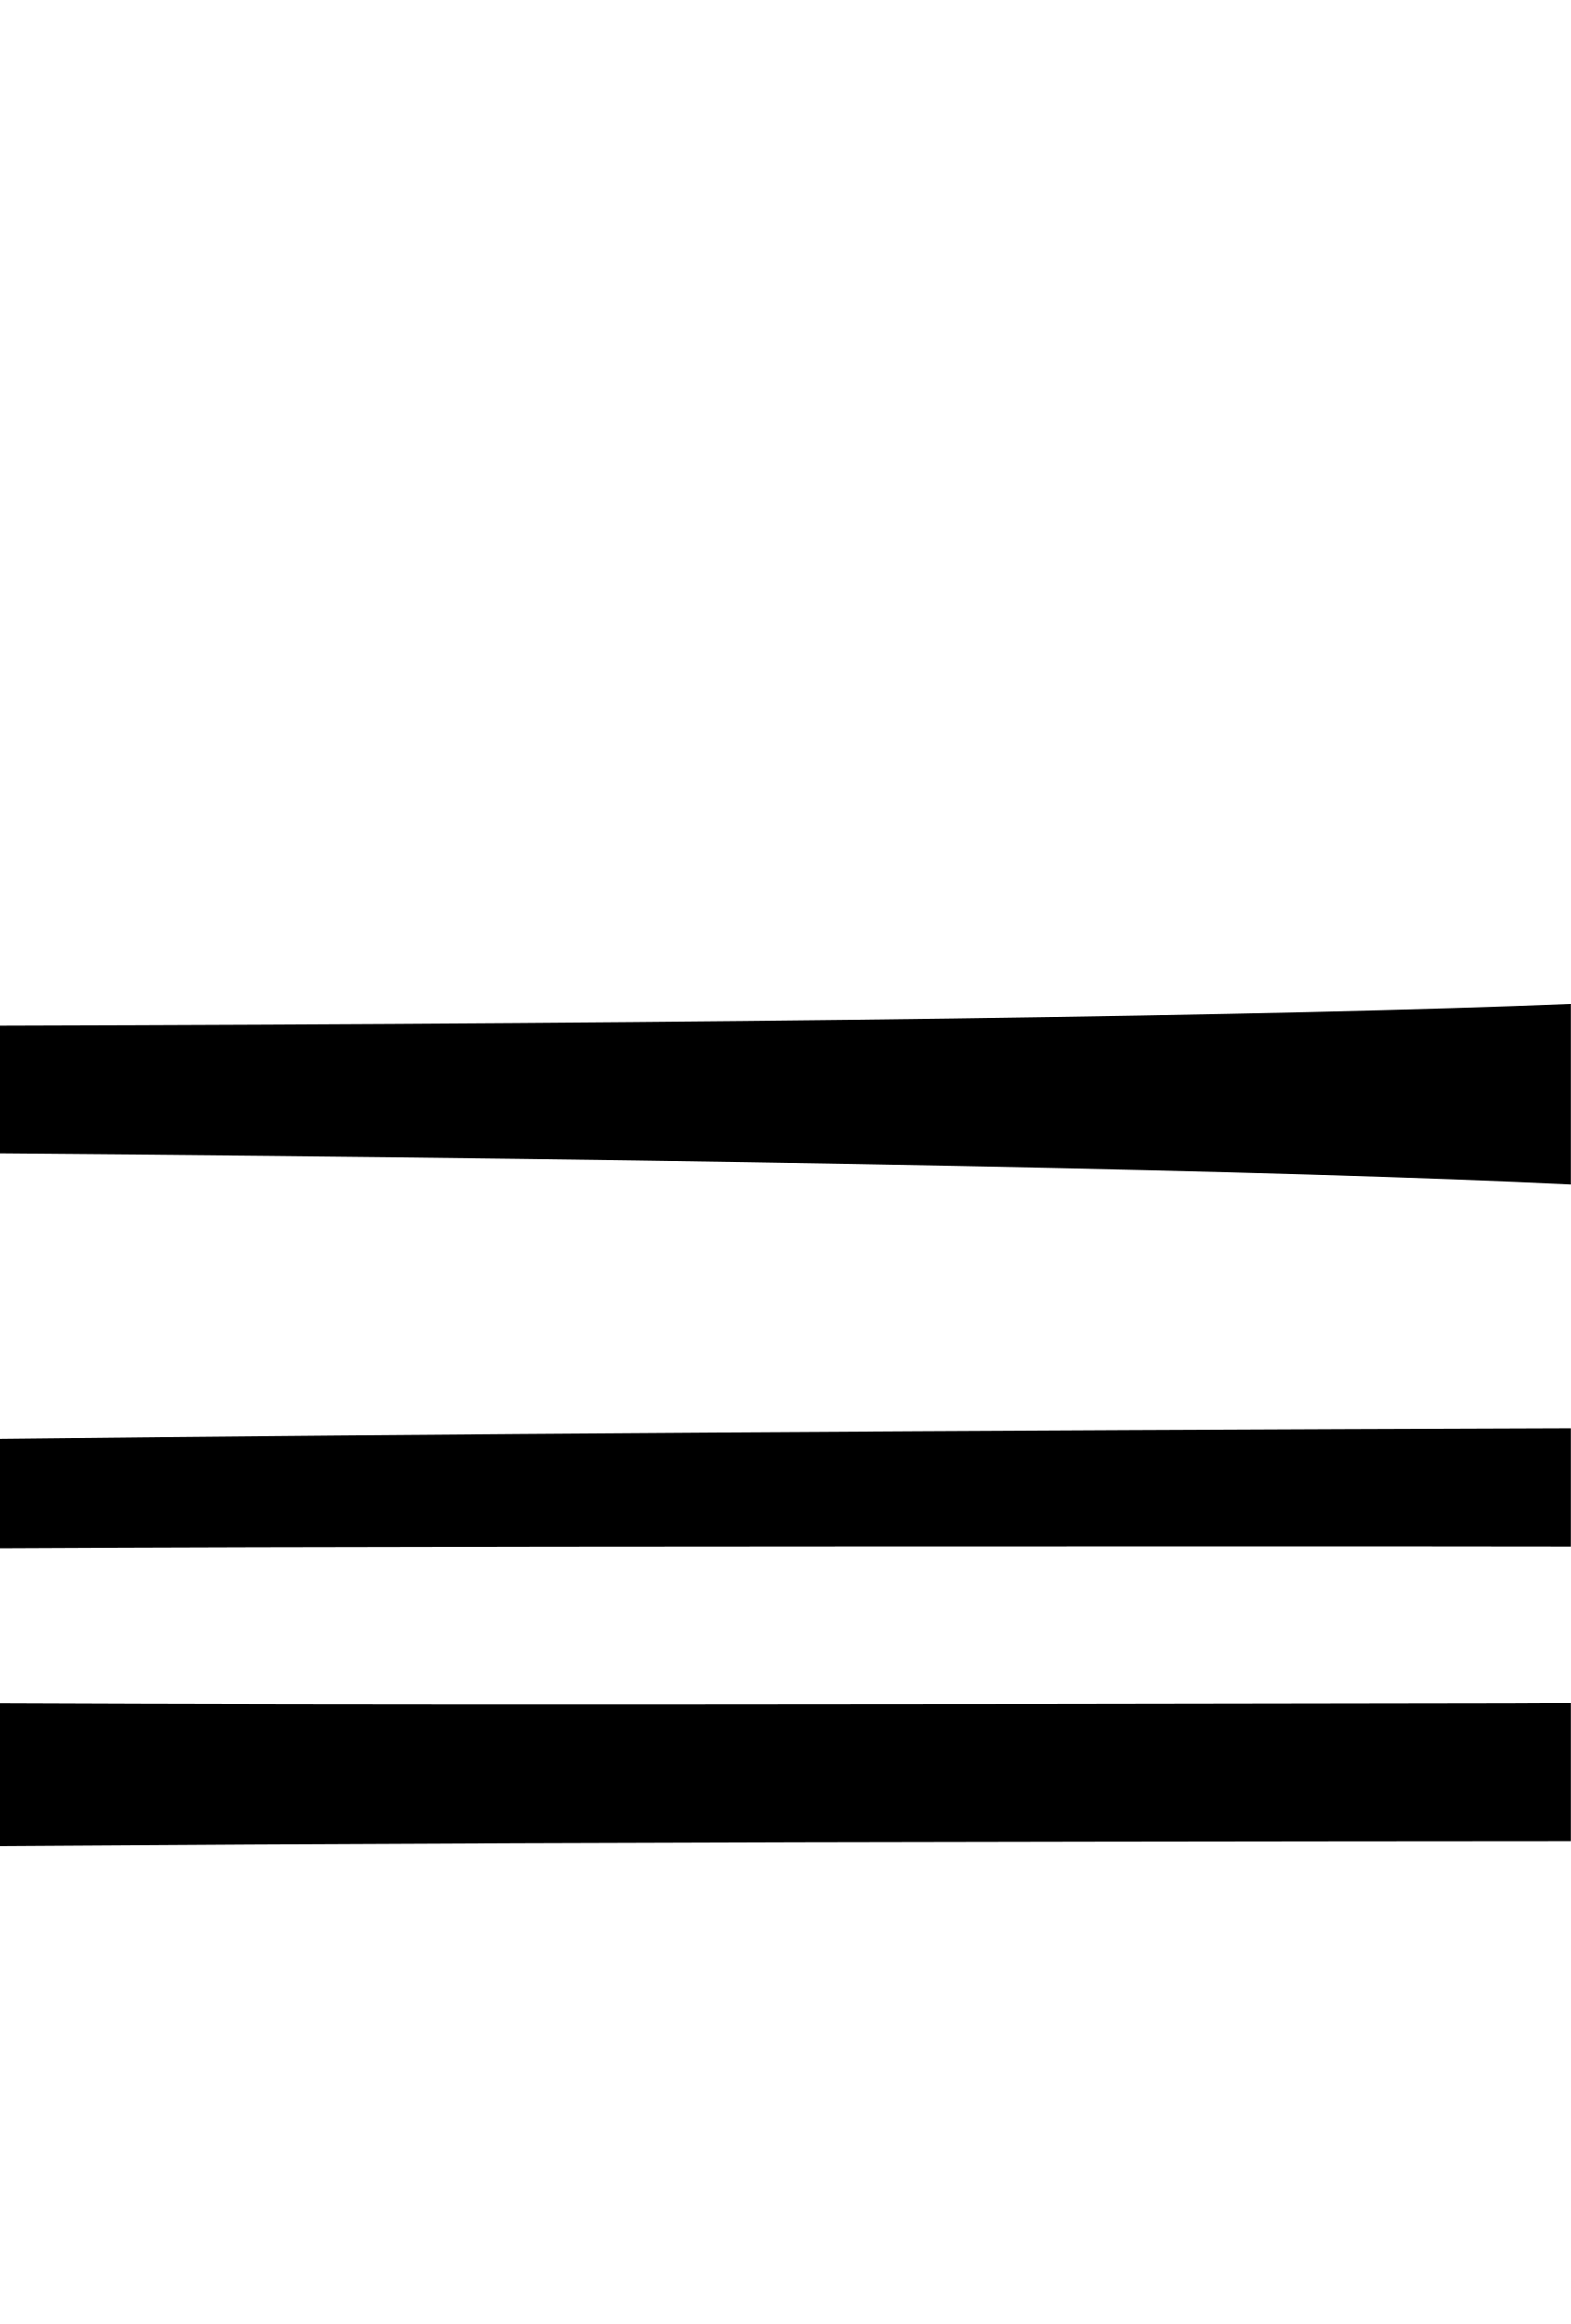
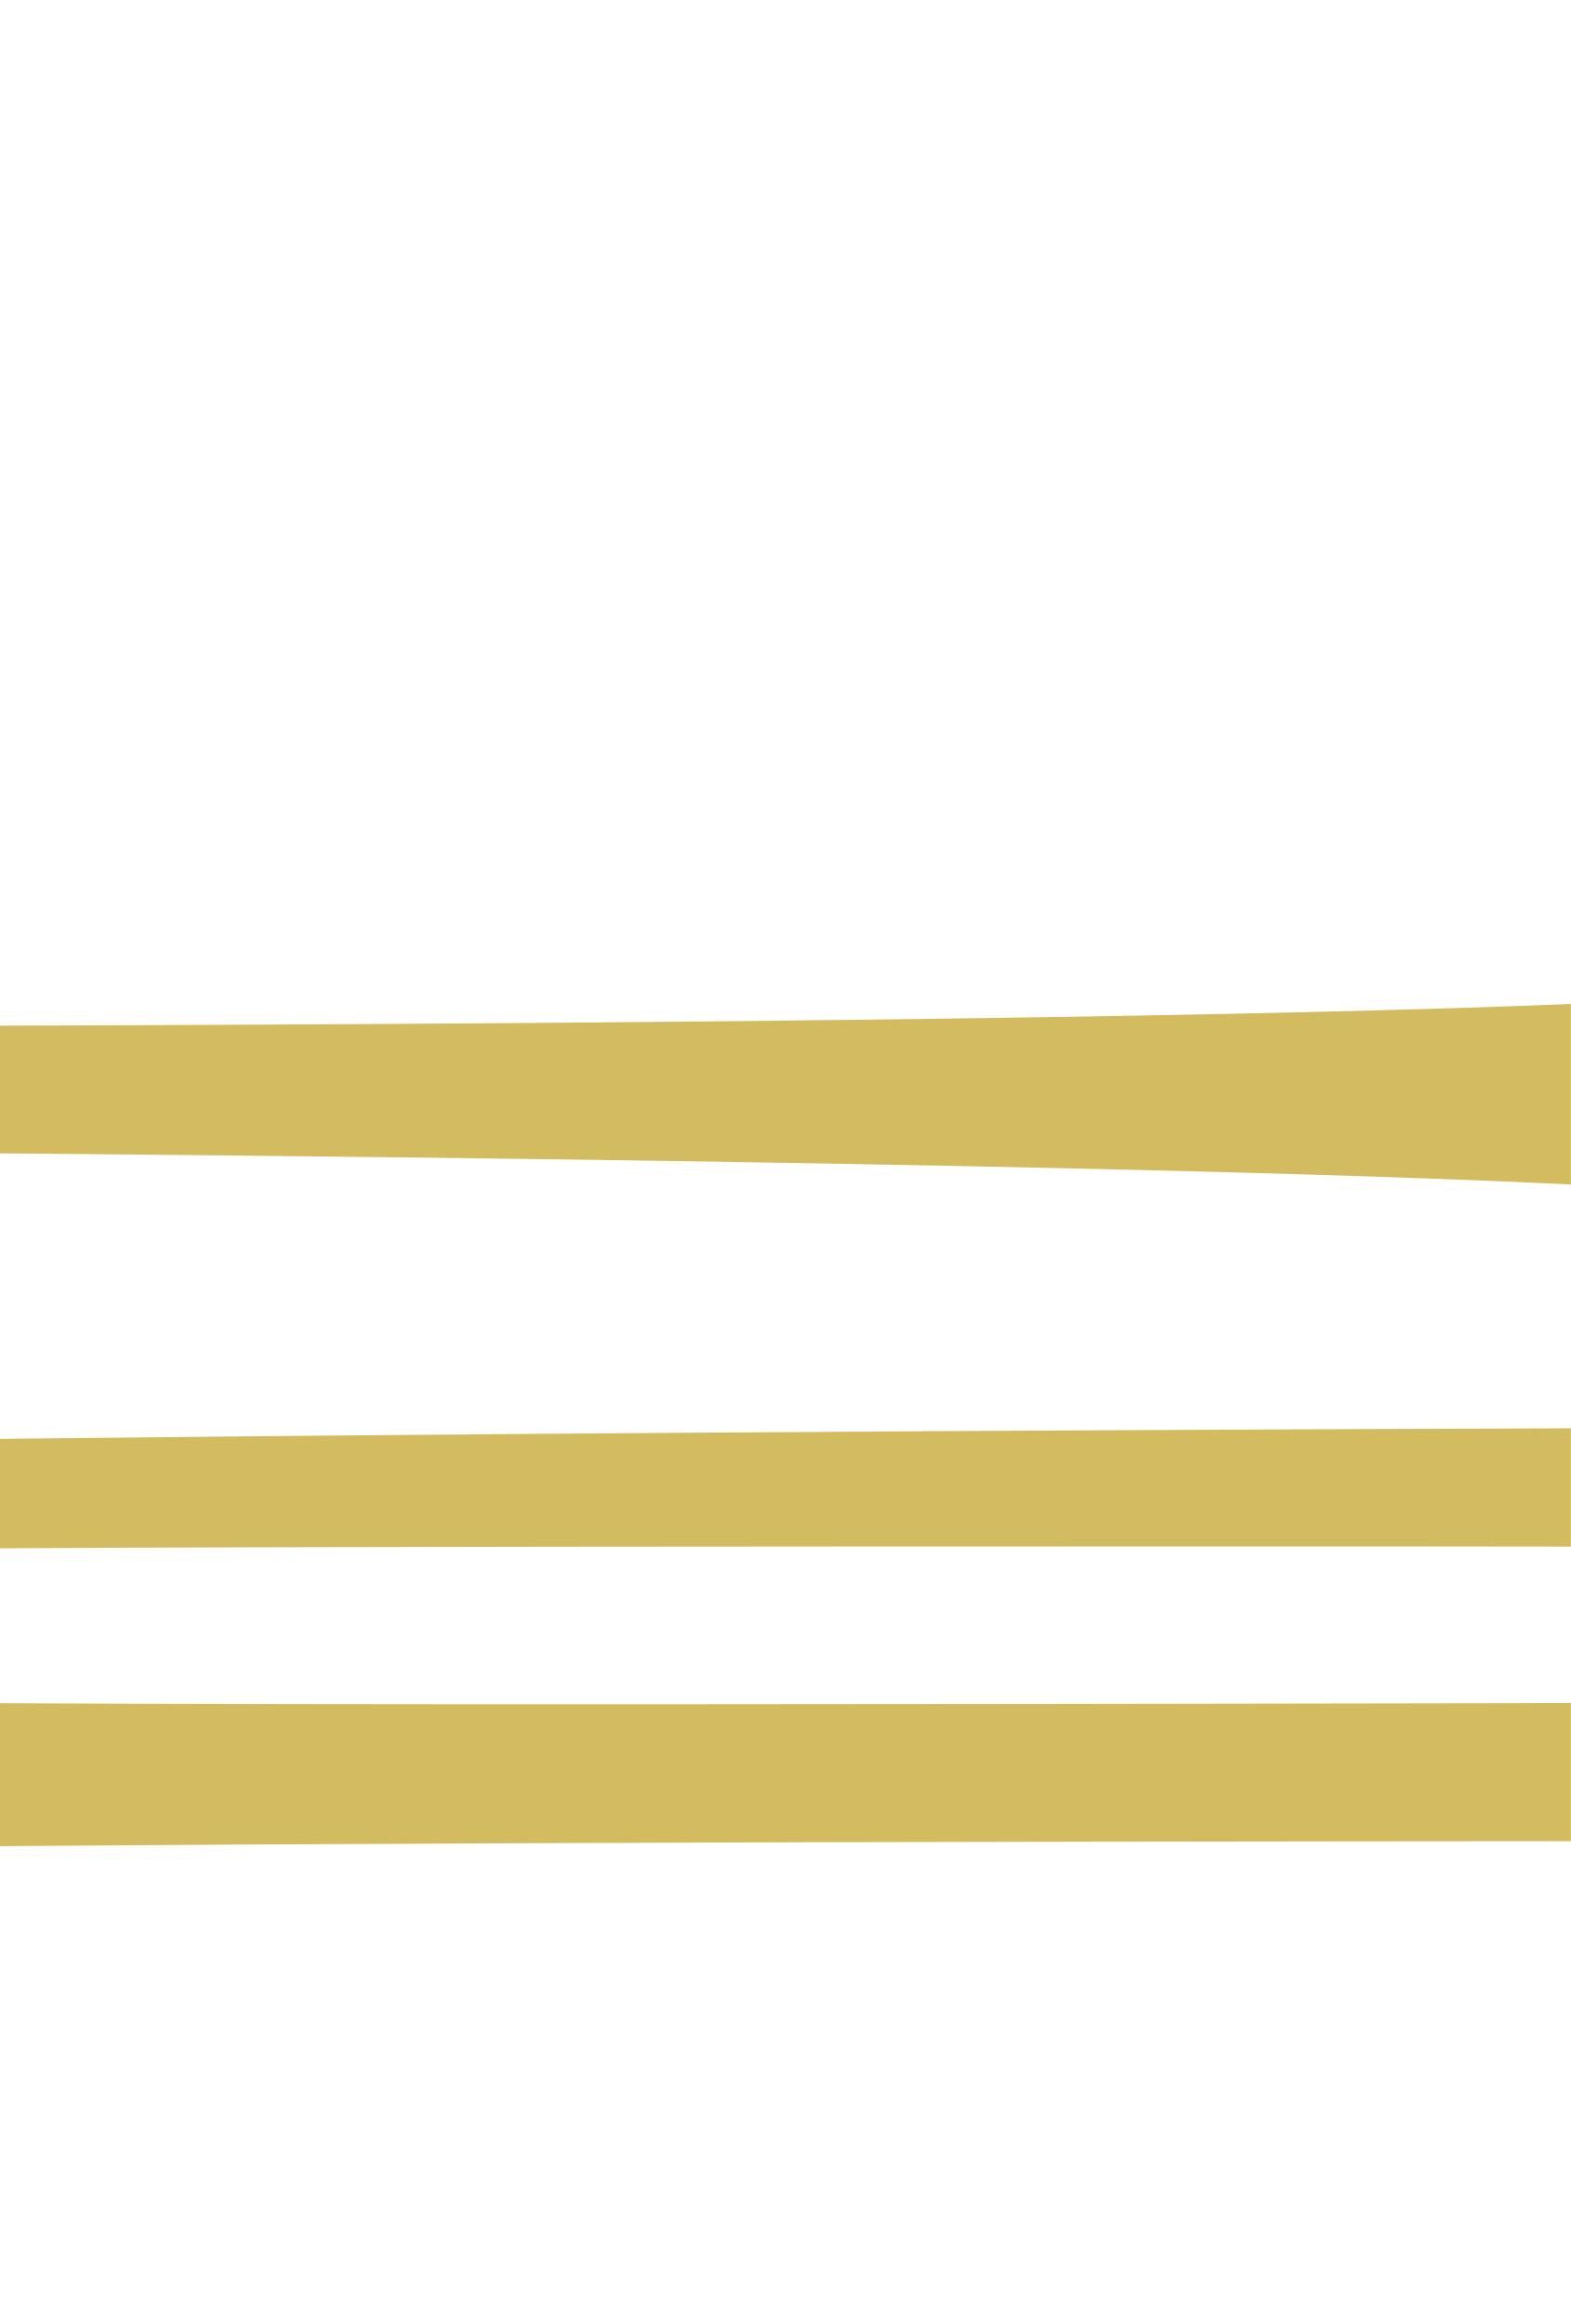
- <svg xmlns="http://www.w3.org/2000/svg" width="9.188" height="13.593" viewBox="0 0 9.188 13.593" fill="none">
-   <path d="M0 6.746 L0 5.999 C4.3 5.987 7.503 5.942 9.188 5.872 L9.188 6.928 C7.519 6.846 4.335 6.782 0 6.746 Z M9.188 10.769 C8.317 10.769 7.389 10.771 6.399 10.772 C4.038 10.775 1.892 10.784 0 10.798 L0 9.962 C2.095 9.972 4.949 9.969 8.838 9.962 C8.955 9.961 9.071 9.961 9.188 9.961 L9.188 10.769 Z M9.188 8.354 L9.188 9.046 C8.623 9.045 8.049 9.045 7.466 9.045 C4.267 9.045 1.84 9.046 0 9.056 L0 8.416 C2.445 8.388 5.64 8.366 9.188 8.354 Z" fill="black" />
+ <svg xmlns="http://www.w3.org/2000/svg" width="9.188" height="13.593" viewBox="0 0 9.188 13.593" fill="none" version="1.1" id="svg1">
+   <defs id="defs1" />
+   <path d="M0 6.746 L0 5.999 C4.3 5.987 7.503 5.942 9.188 5.872 L9.188 6.928 C7.519 6.846 4.335 6.782 0 6.746 Z M9.188 10.769 C8.317 10.769 7.389 10.771 6.399 10.772 C4.038 10.775 1.892 10.784 0 10.798 L0 9.962 C2.095 9.972 4.949 9.969 8.838 9.962 C8.955 9.961 9.071 9.961 9.188 9.961 L9.188 10.769 Z M9.188 8.354 L9.188 9.046 C8.623 9.045 8.049 9.045 7.466 9.045 C4.267 9.045 1.84 9.046 0 9.056 L0 8.416 C2.445 8.388 5.64 8.366 9.188 8.354 Z" fill="black" id="path1" style="fill:#d3bc5f" />
</svg>
